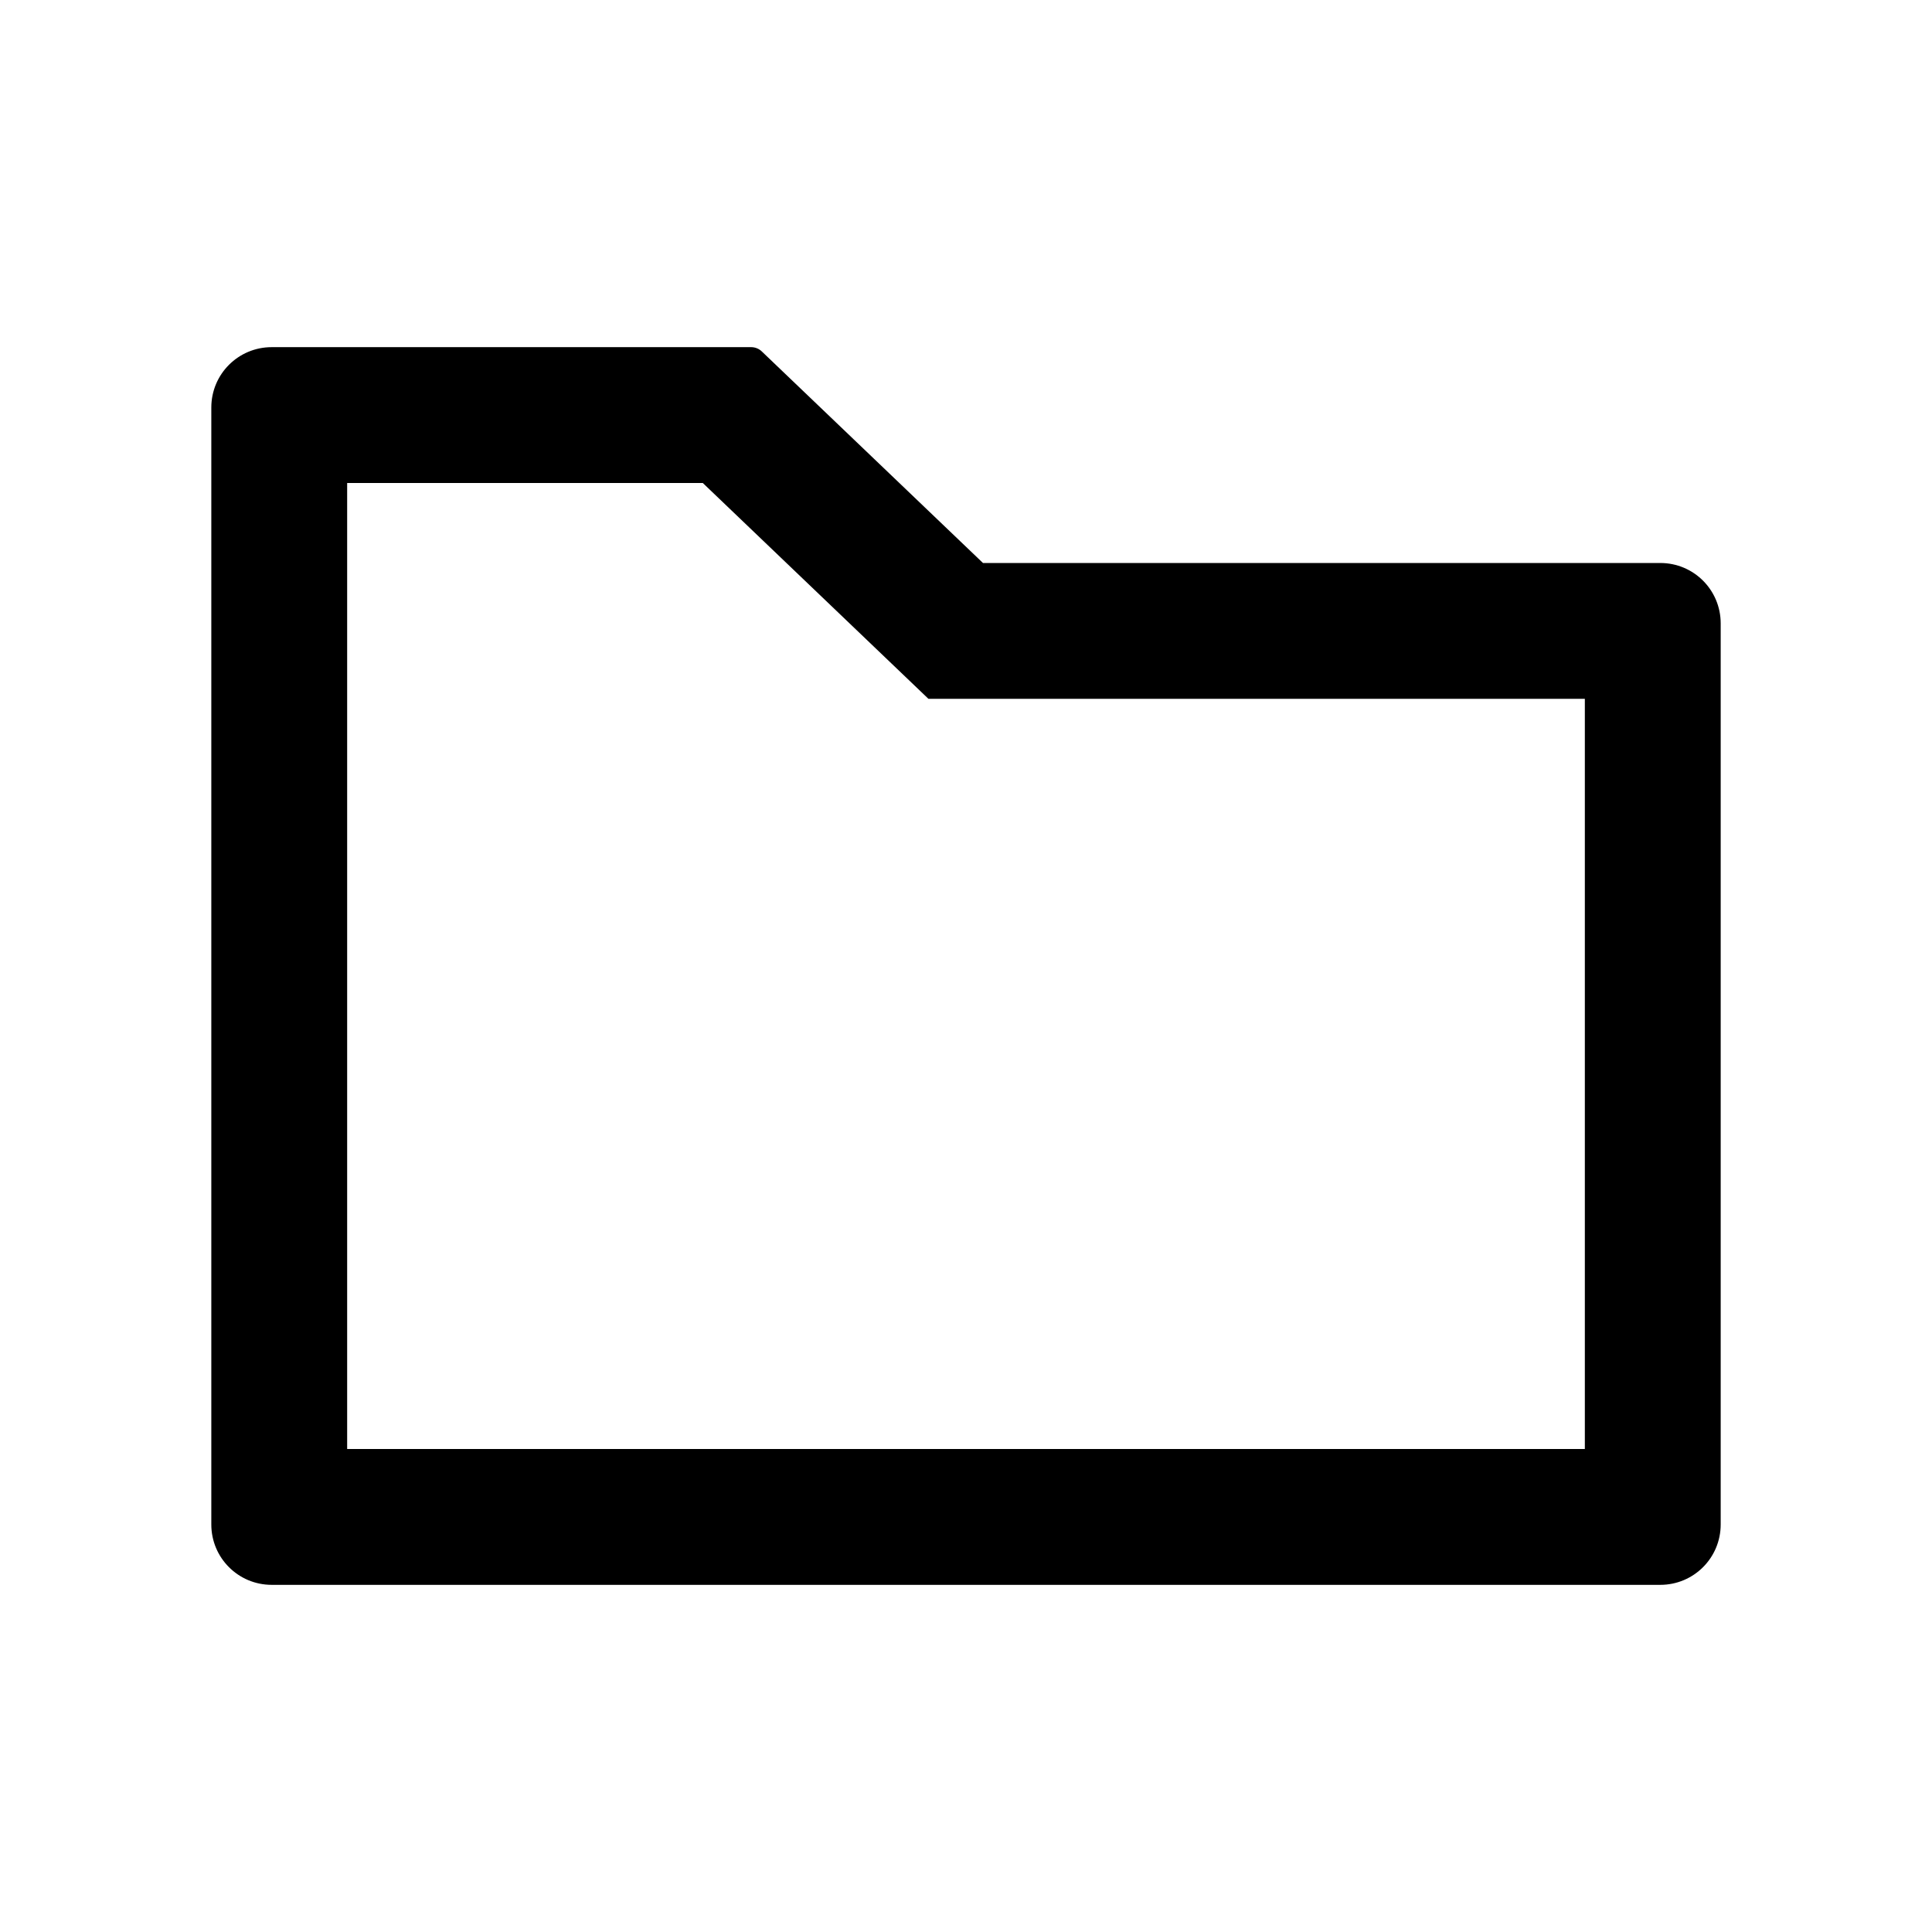
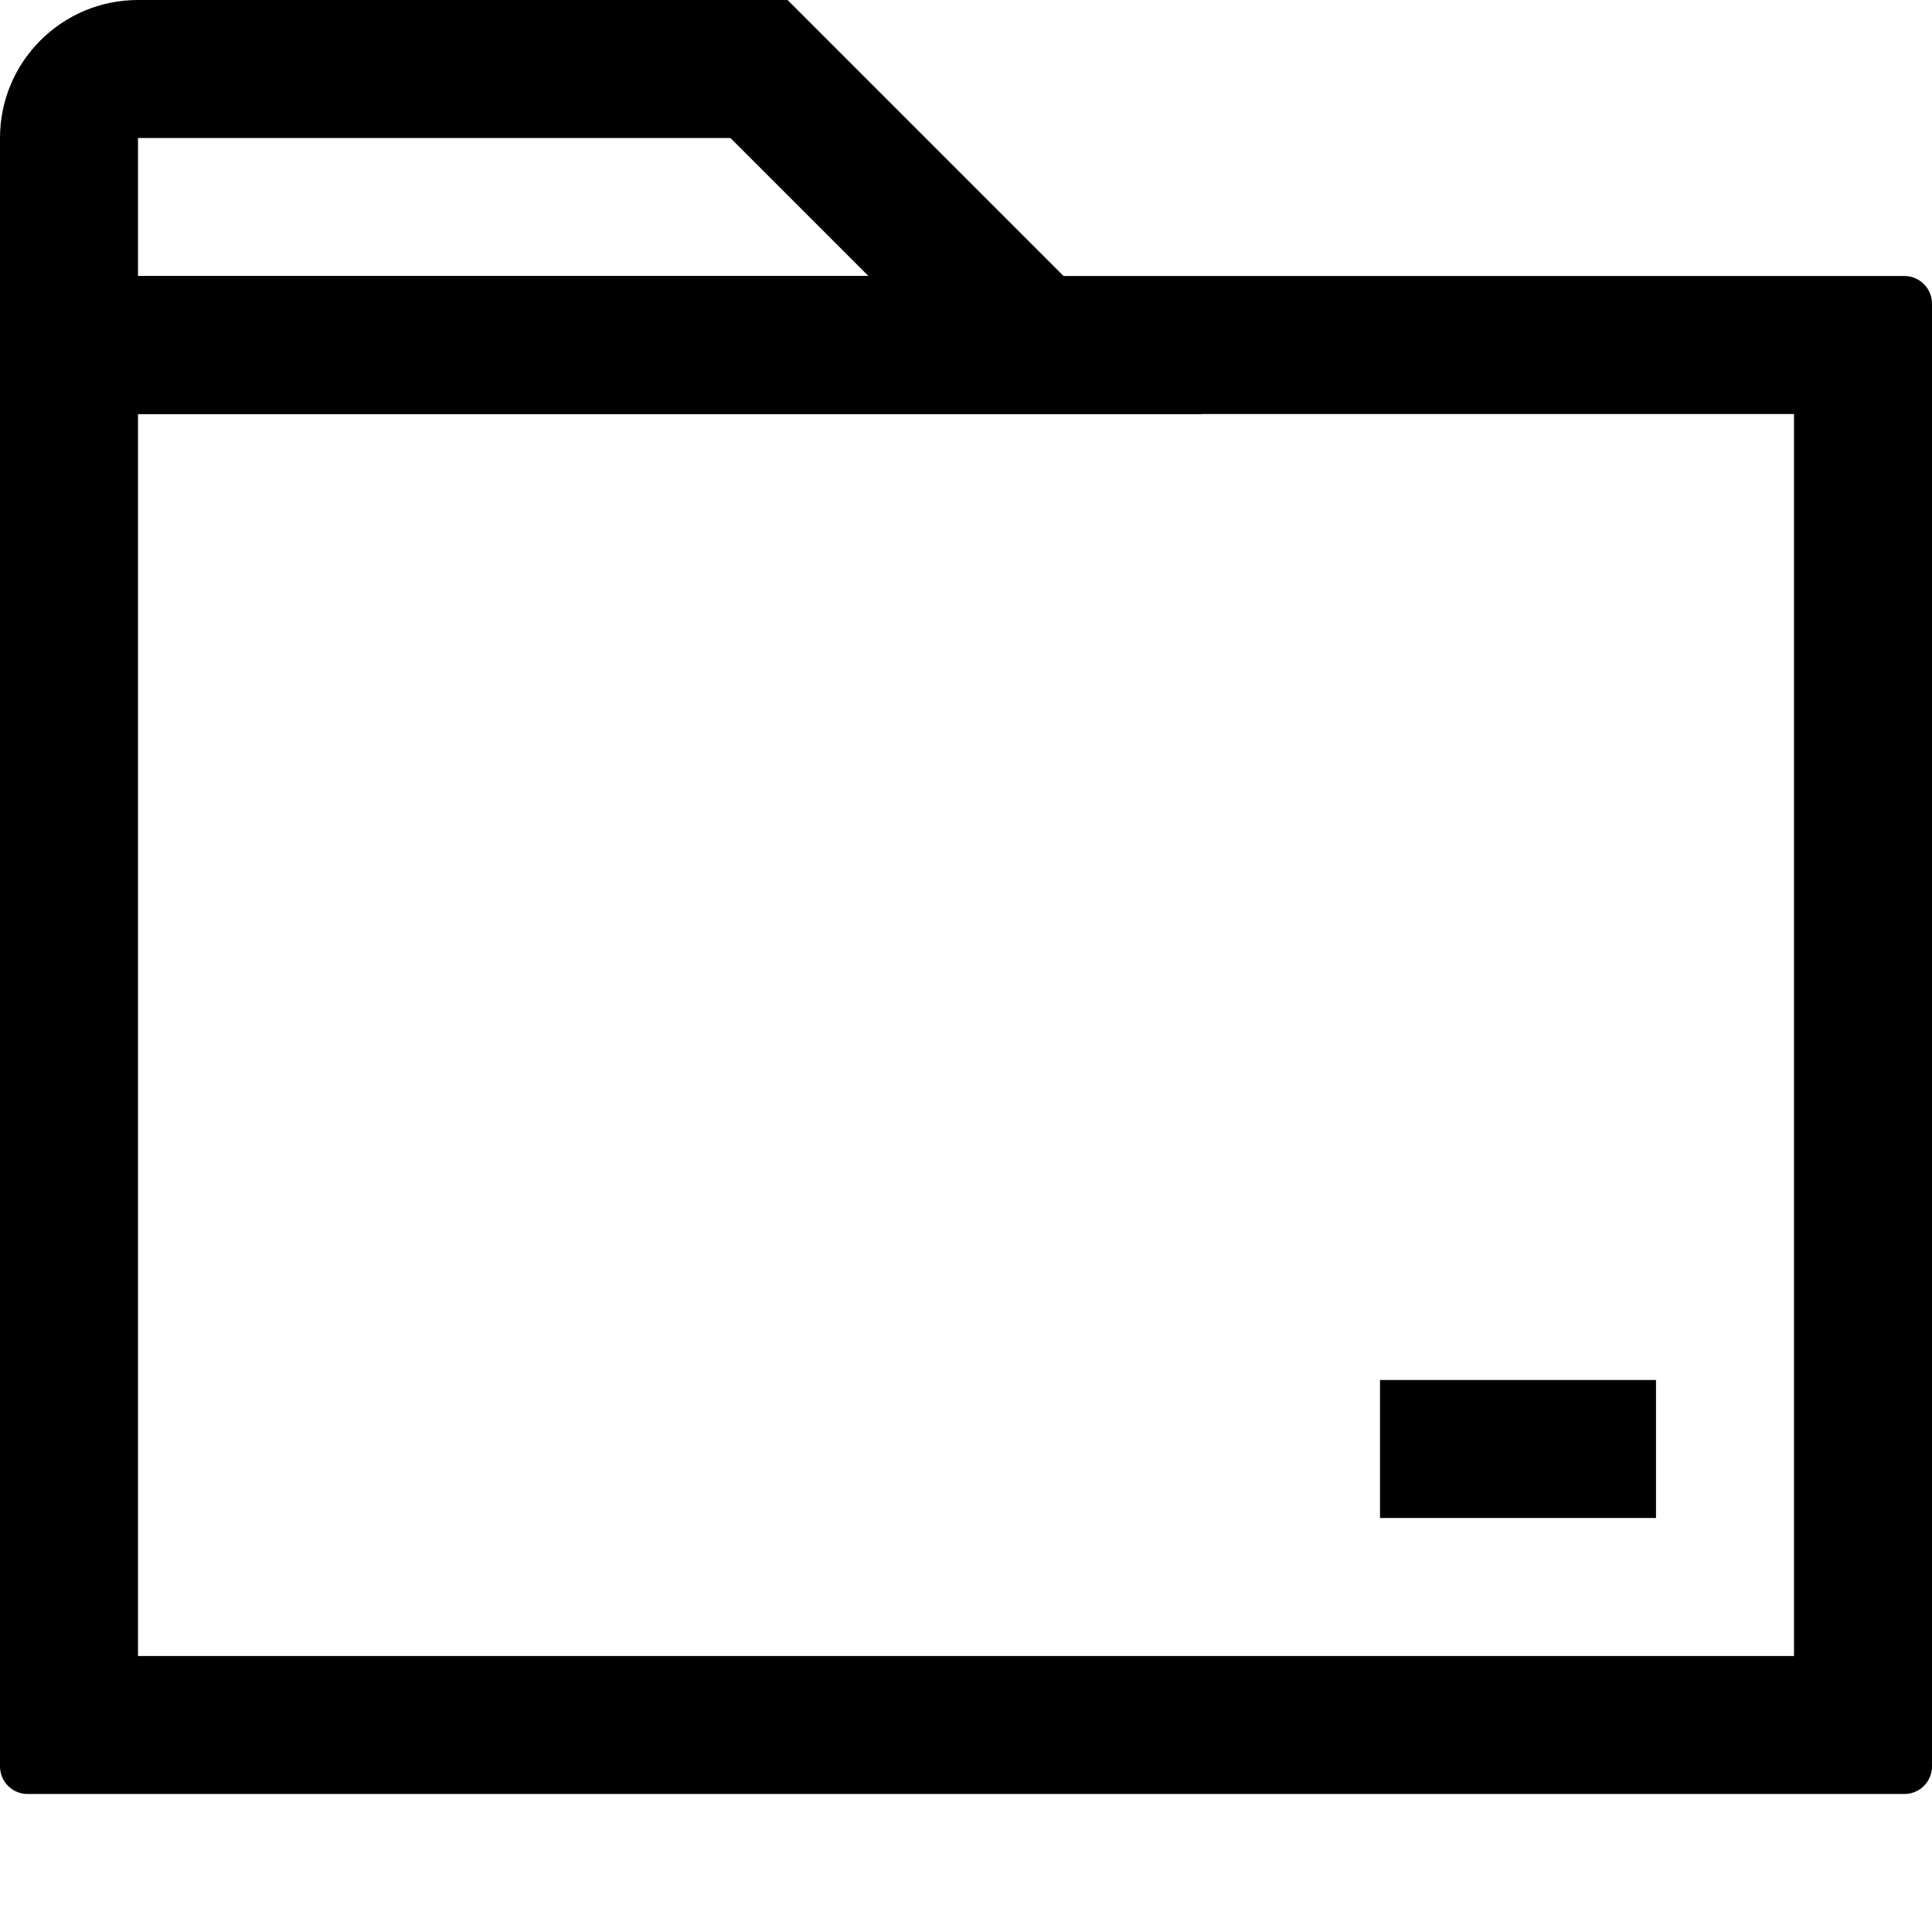
- <svg xmlns="http://www.w3.org/2000/svg" viewBox="0 0 1024 1024">
-   <path d="M880 298.4H521L403.7 186.2a8.15 8.15 0 00-5.5-2.2H144c-17.7 0-32 14.3-32 32v592c0 17.7 14.3 32 32 32h736c17.7 0 32-14.3 32-32V330.4c0-17.7-14.3-32-32-32zM840 768H184V256h188.5l119.6 114.4H840V768z" />
+ <svg viewBox="64 64 896 896">
+   <path d="M960 204.8v678.4a12.8 12.8 0 0 1-12.8 12.8H76.8A12.8 12.8 0 0 1 64 883.2V192h883.2c7.04 0 12.8 5.76 12.8 12.8zM896 256H128v576h768V256z" />
+   <path d="m621.248 256-192-192H128a64 64 0 0 0-64 64v128h557.248zM402.752 128l64 64H128v-64h274.752zM704 704h128v64H704z" />
</svg>
